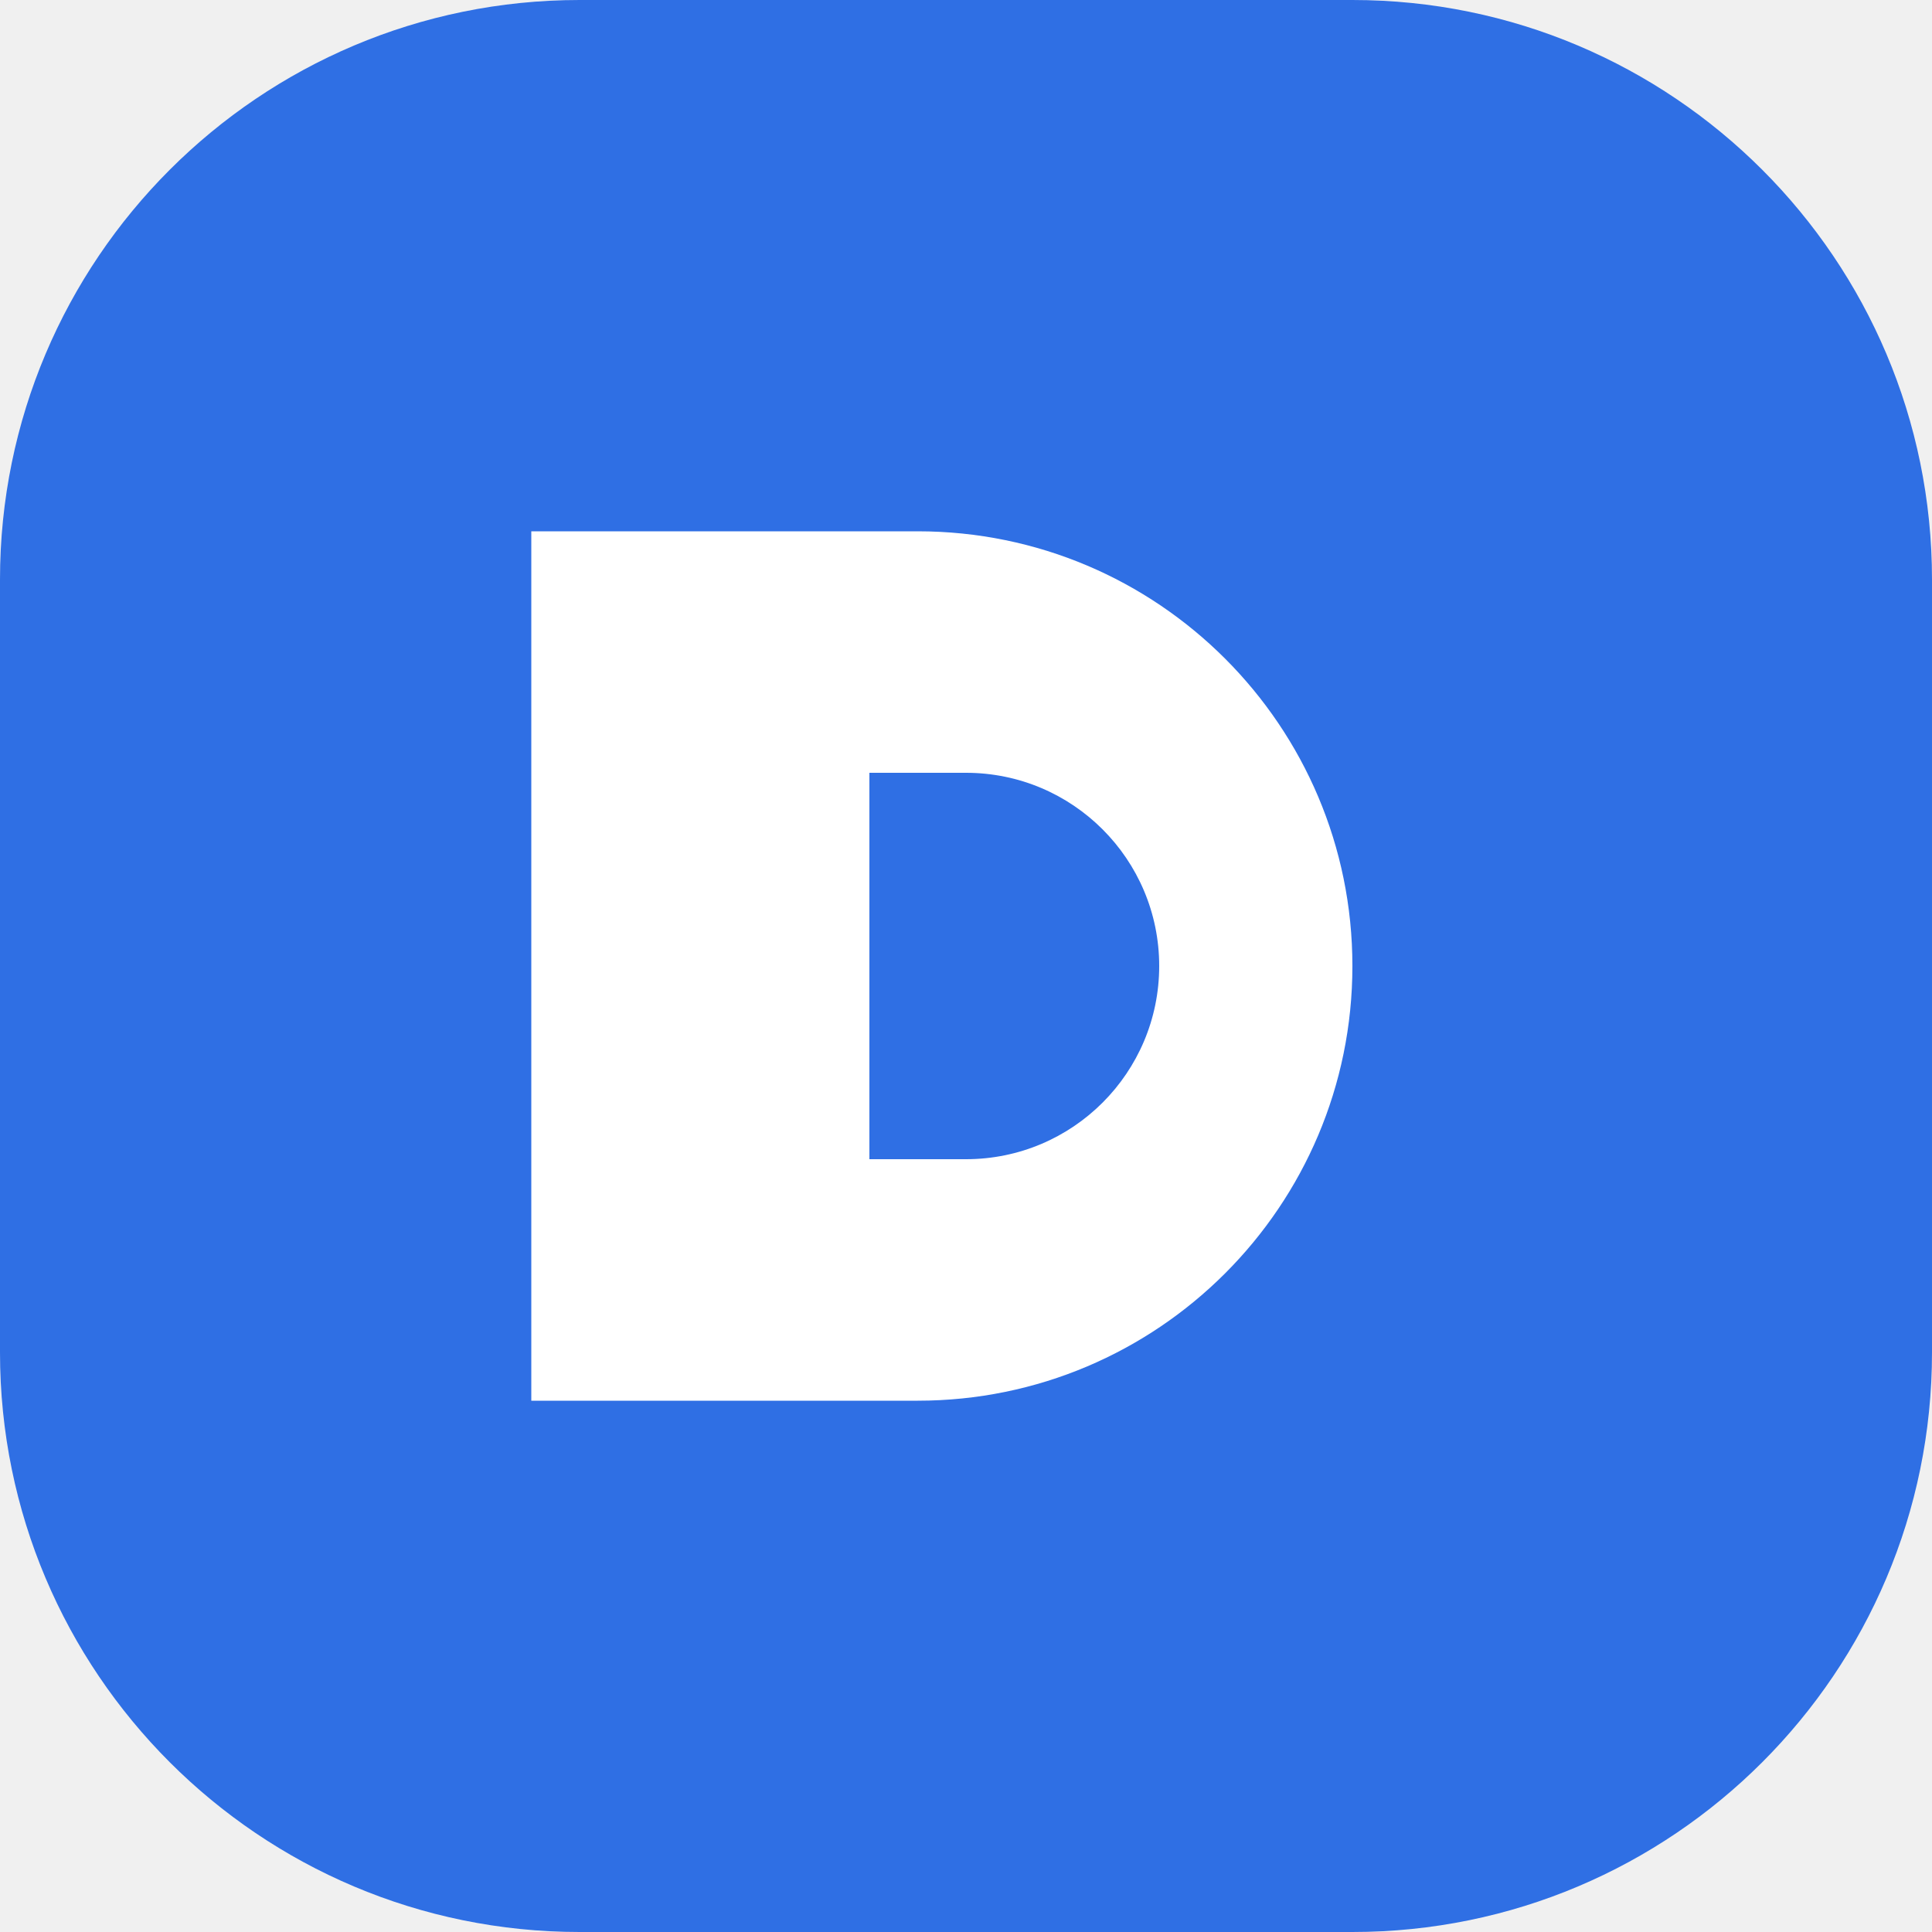
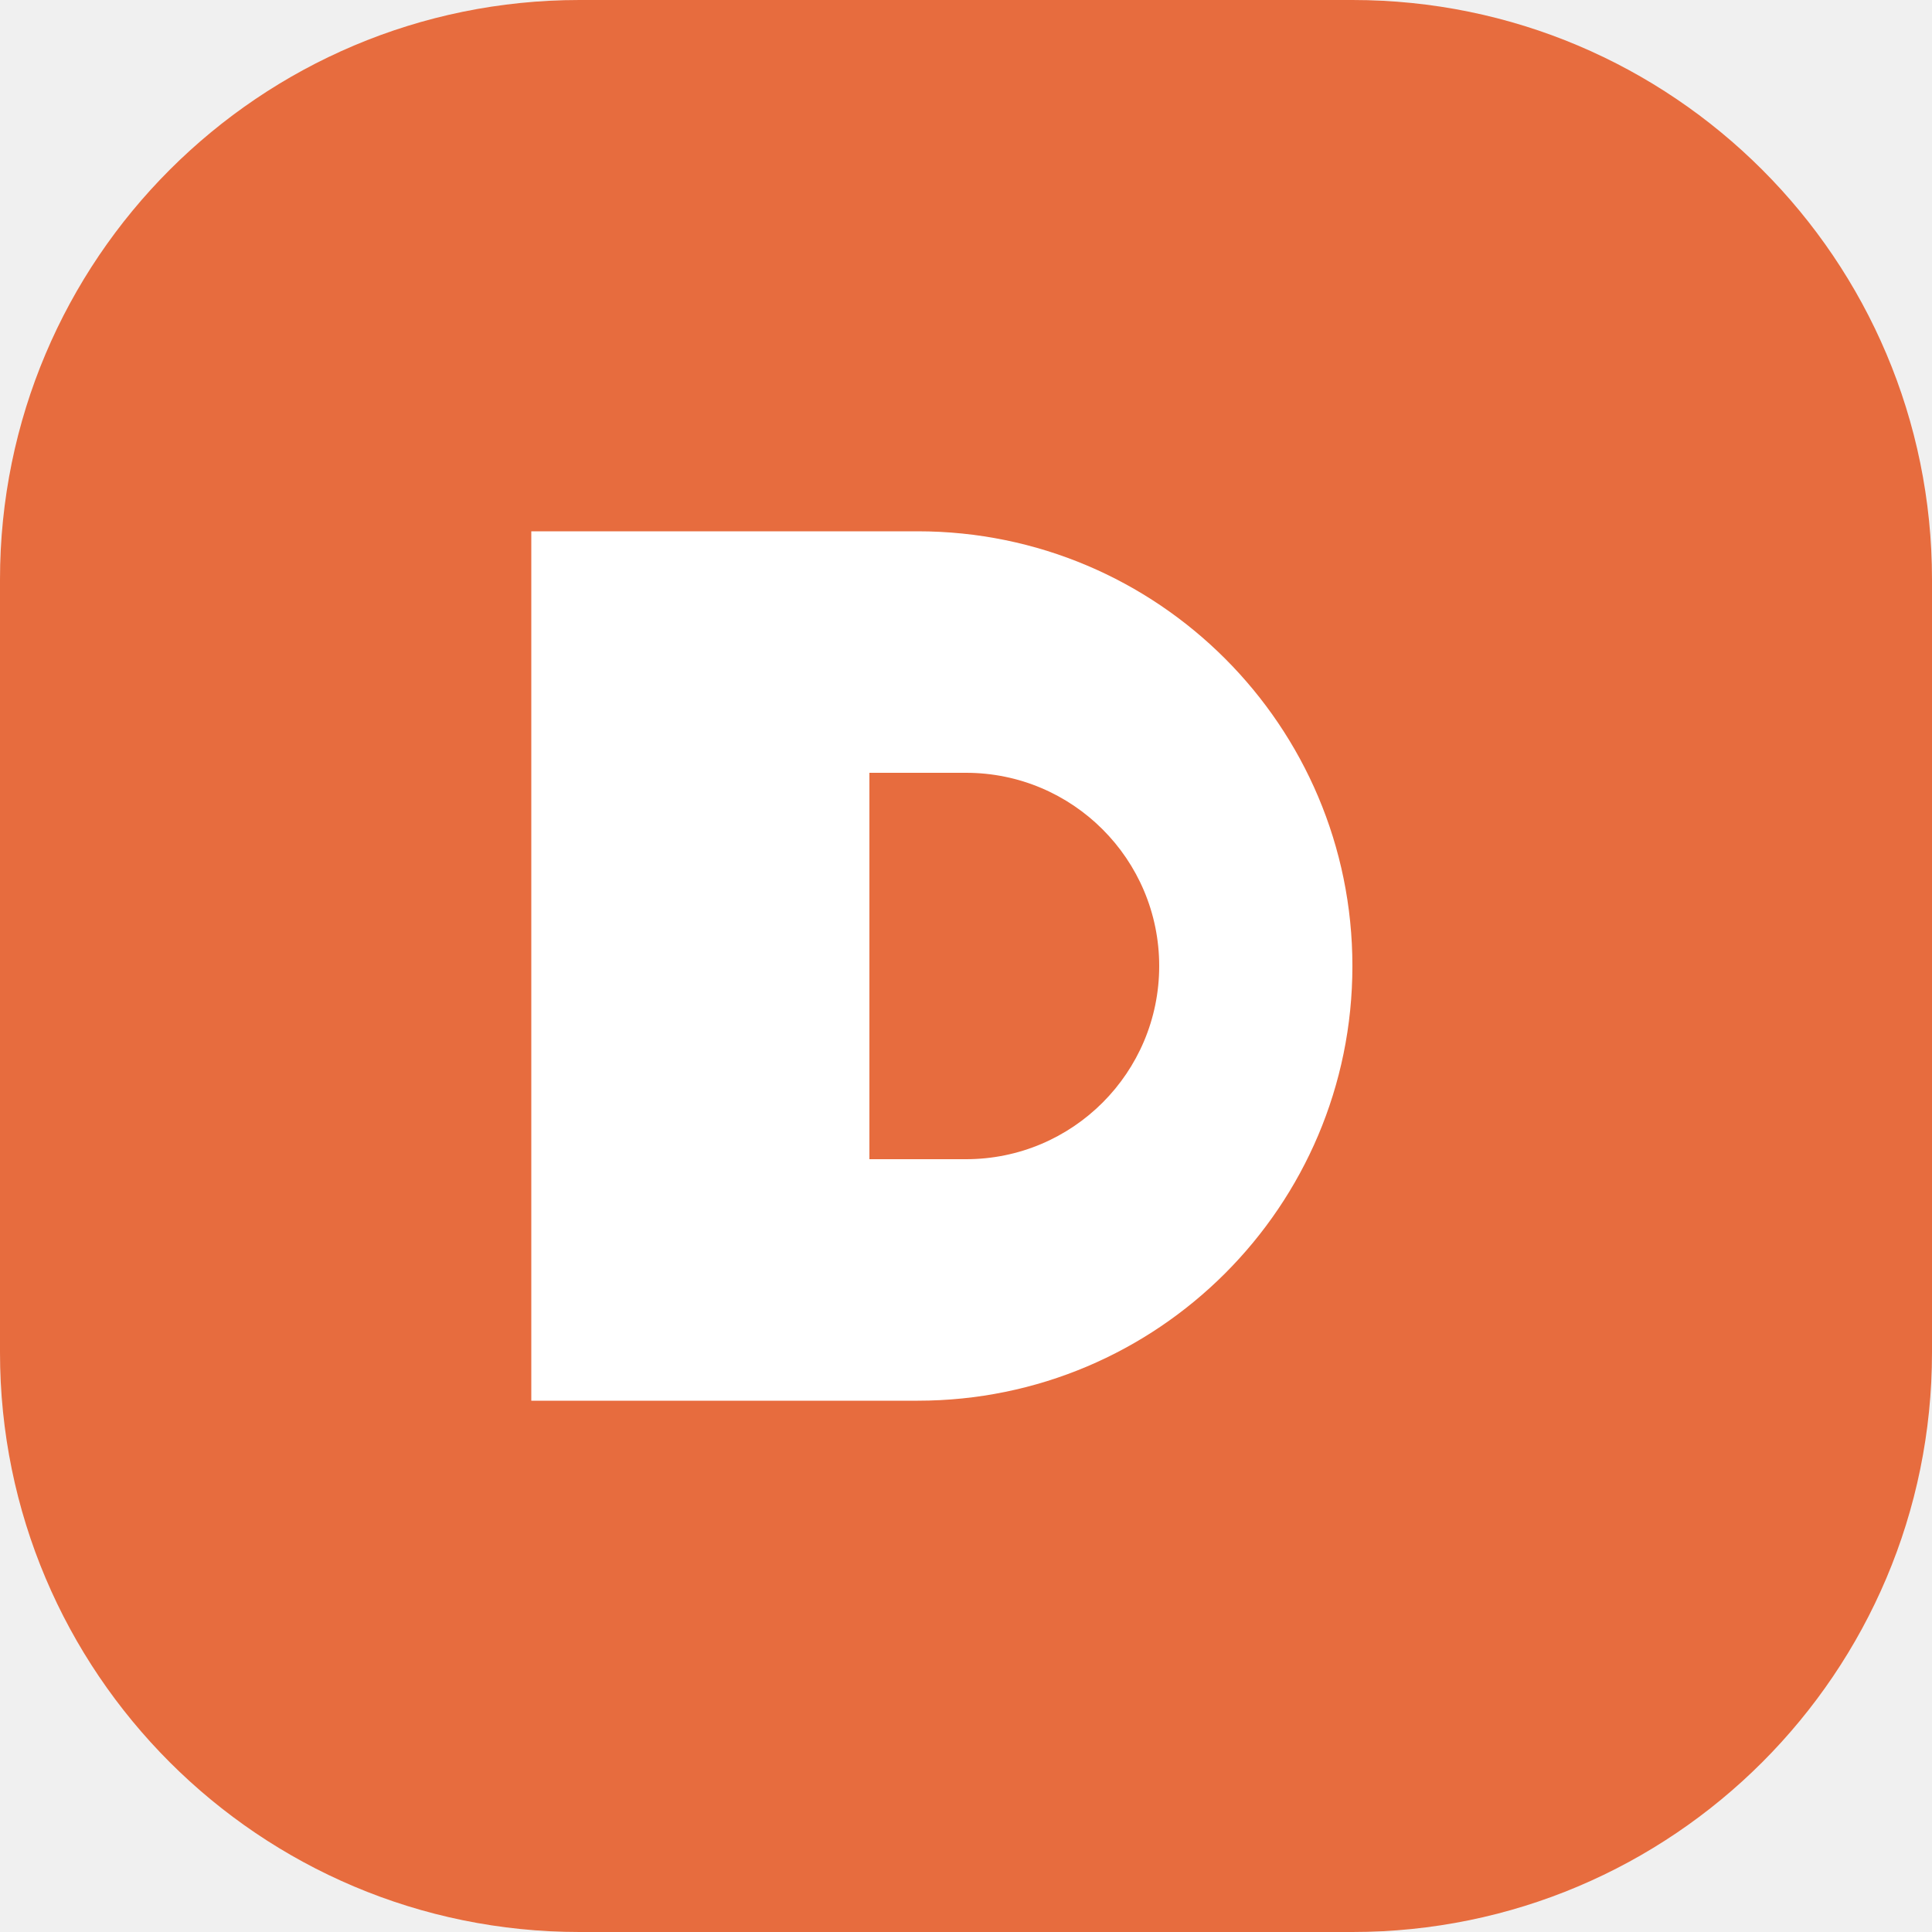
<svg xmlns="http://www.w3.org/2000/svg" viewBox="0 0 40 40">
-   <rect width="40" height="40" rx="12" fill="#2f6fe4" />
+   <rect width="40" height="40" rx="12" fill="#e76c3e" />
  <path d="M11 11v18h8a9 9 0 0 0 0-18zm7 5h2a4 4 0 0 1 0 8h-2z" fill="#fff" />
</svg>
